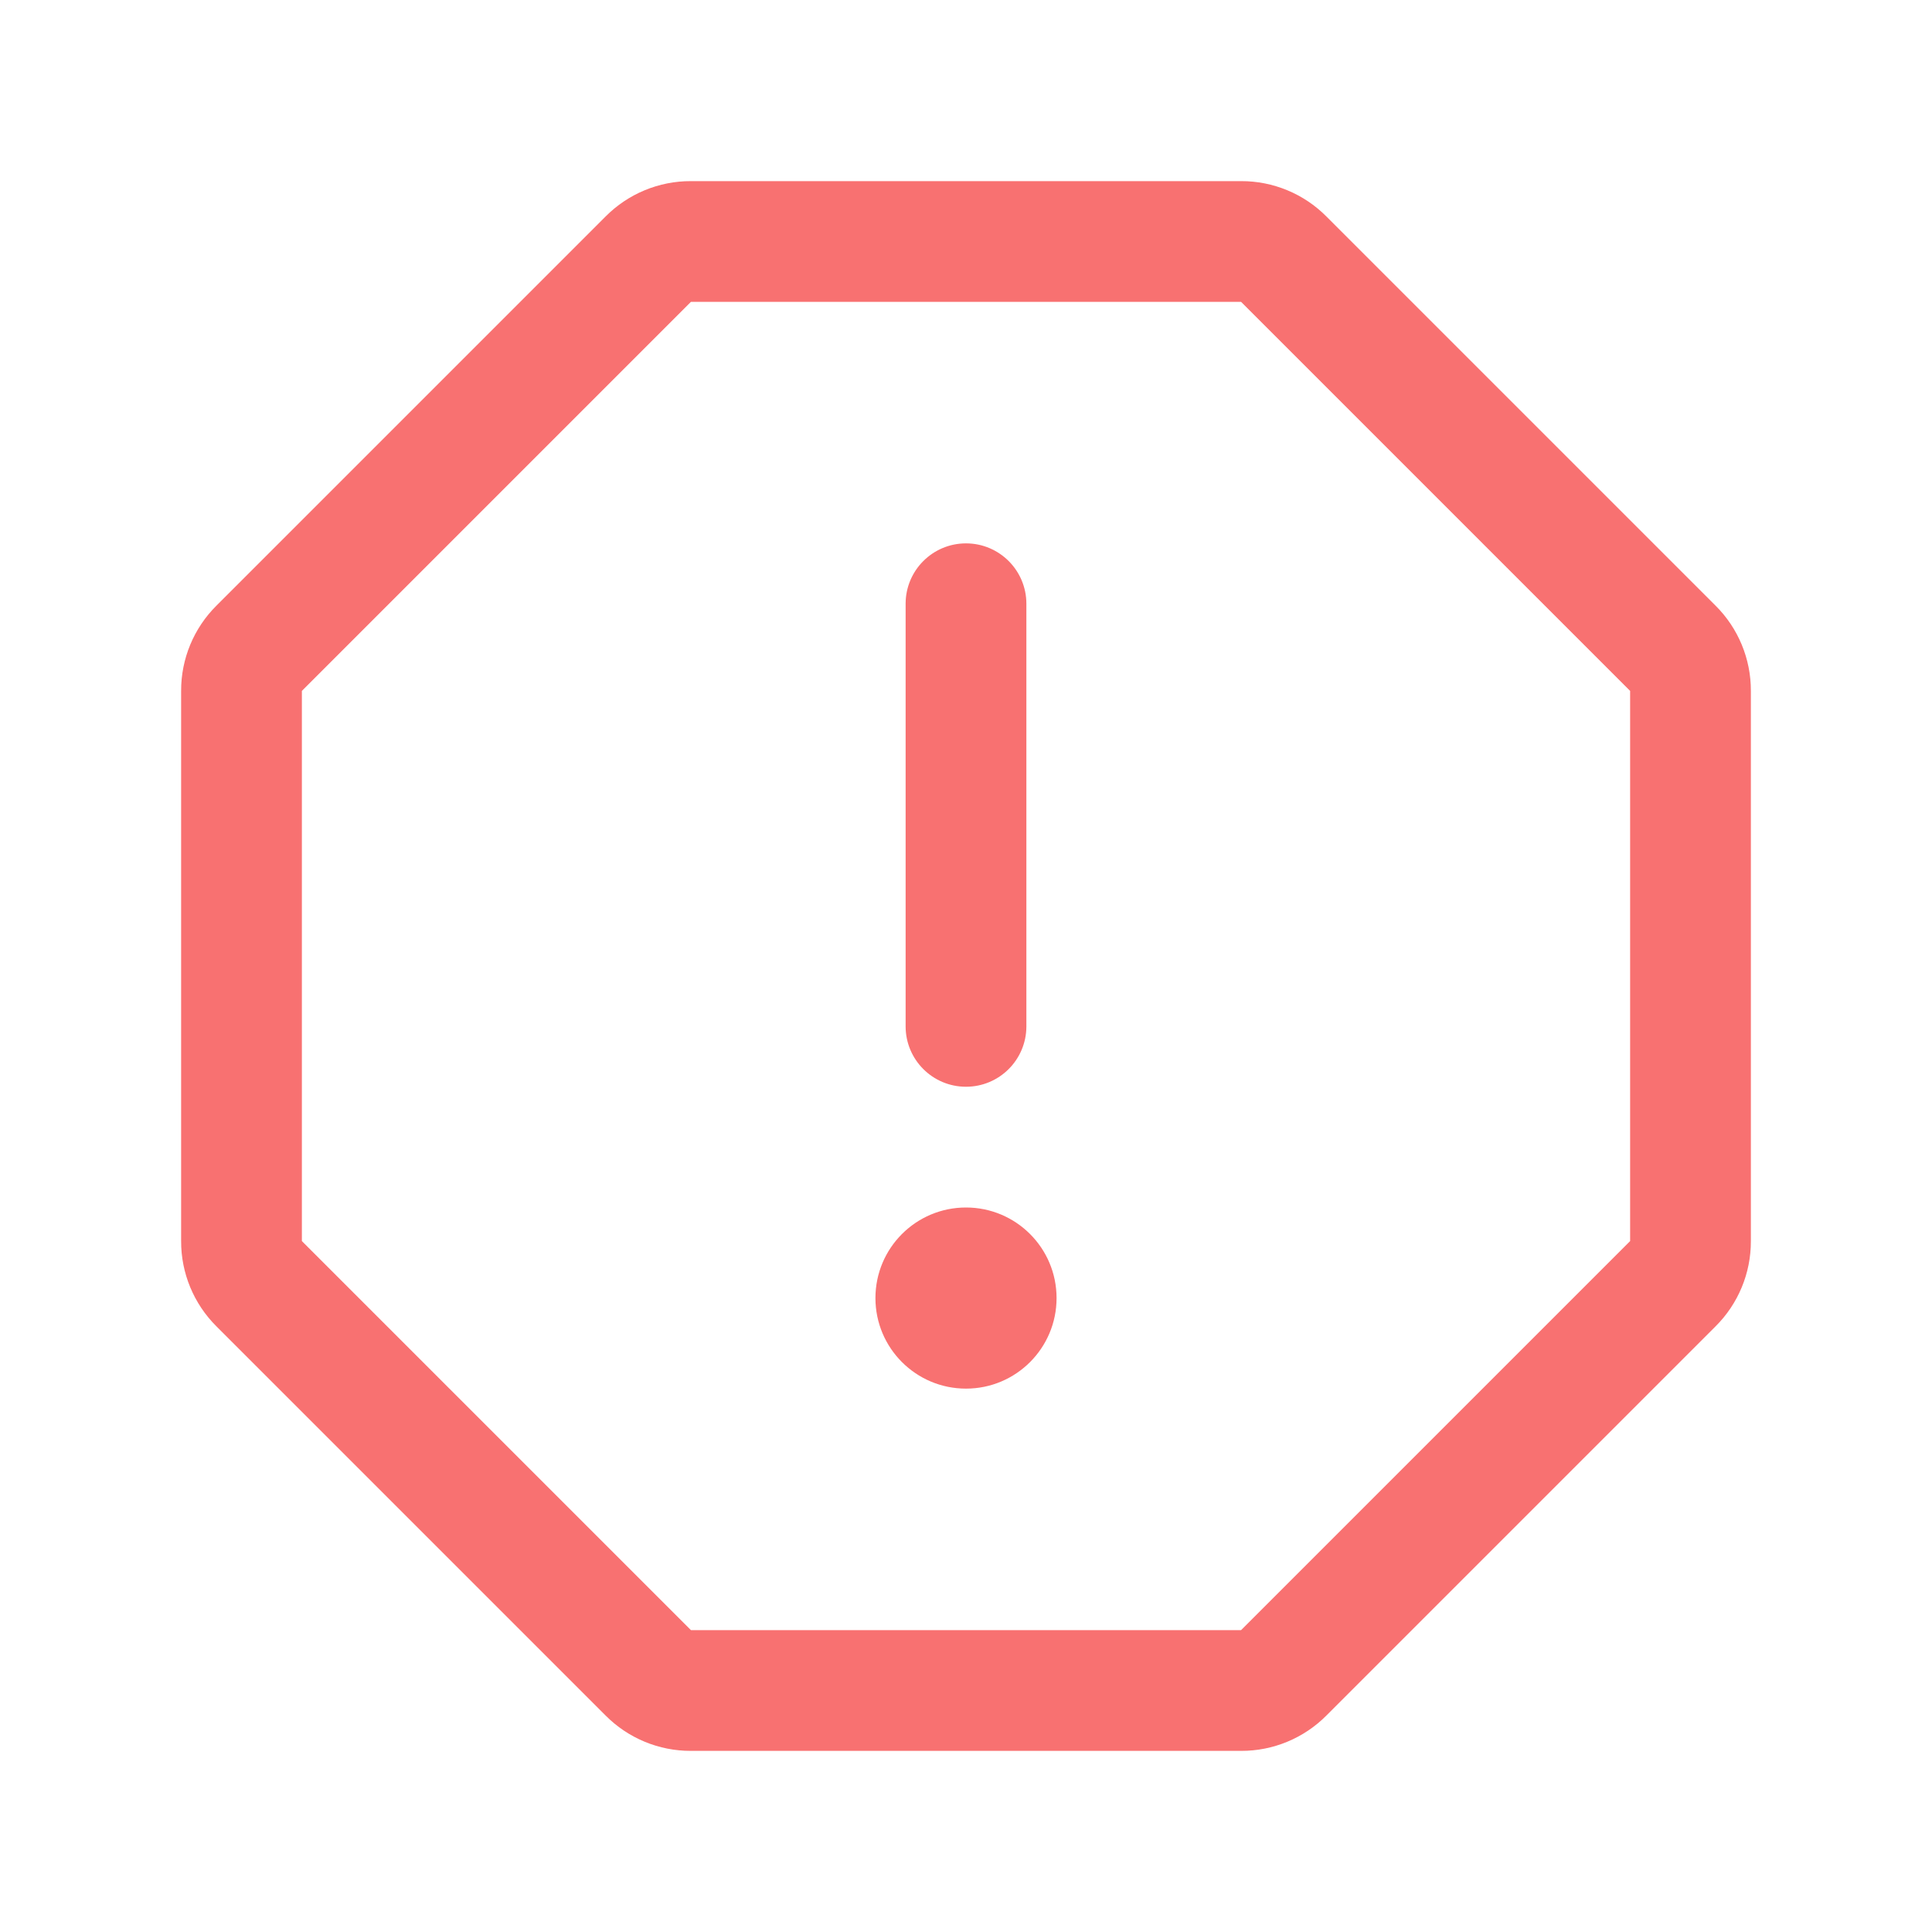
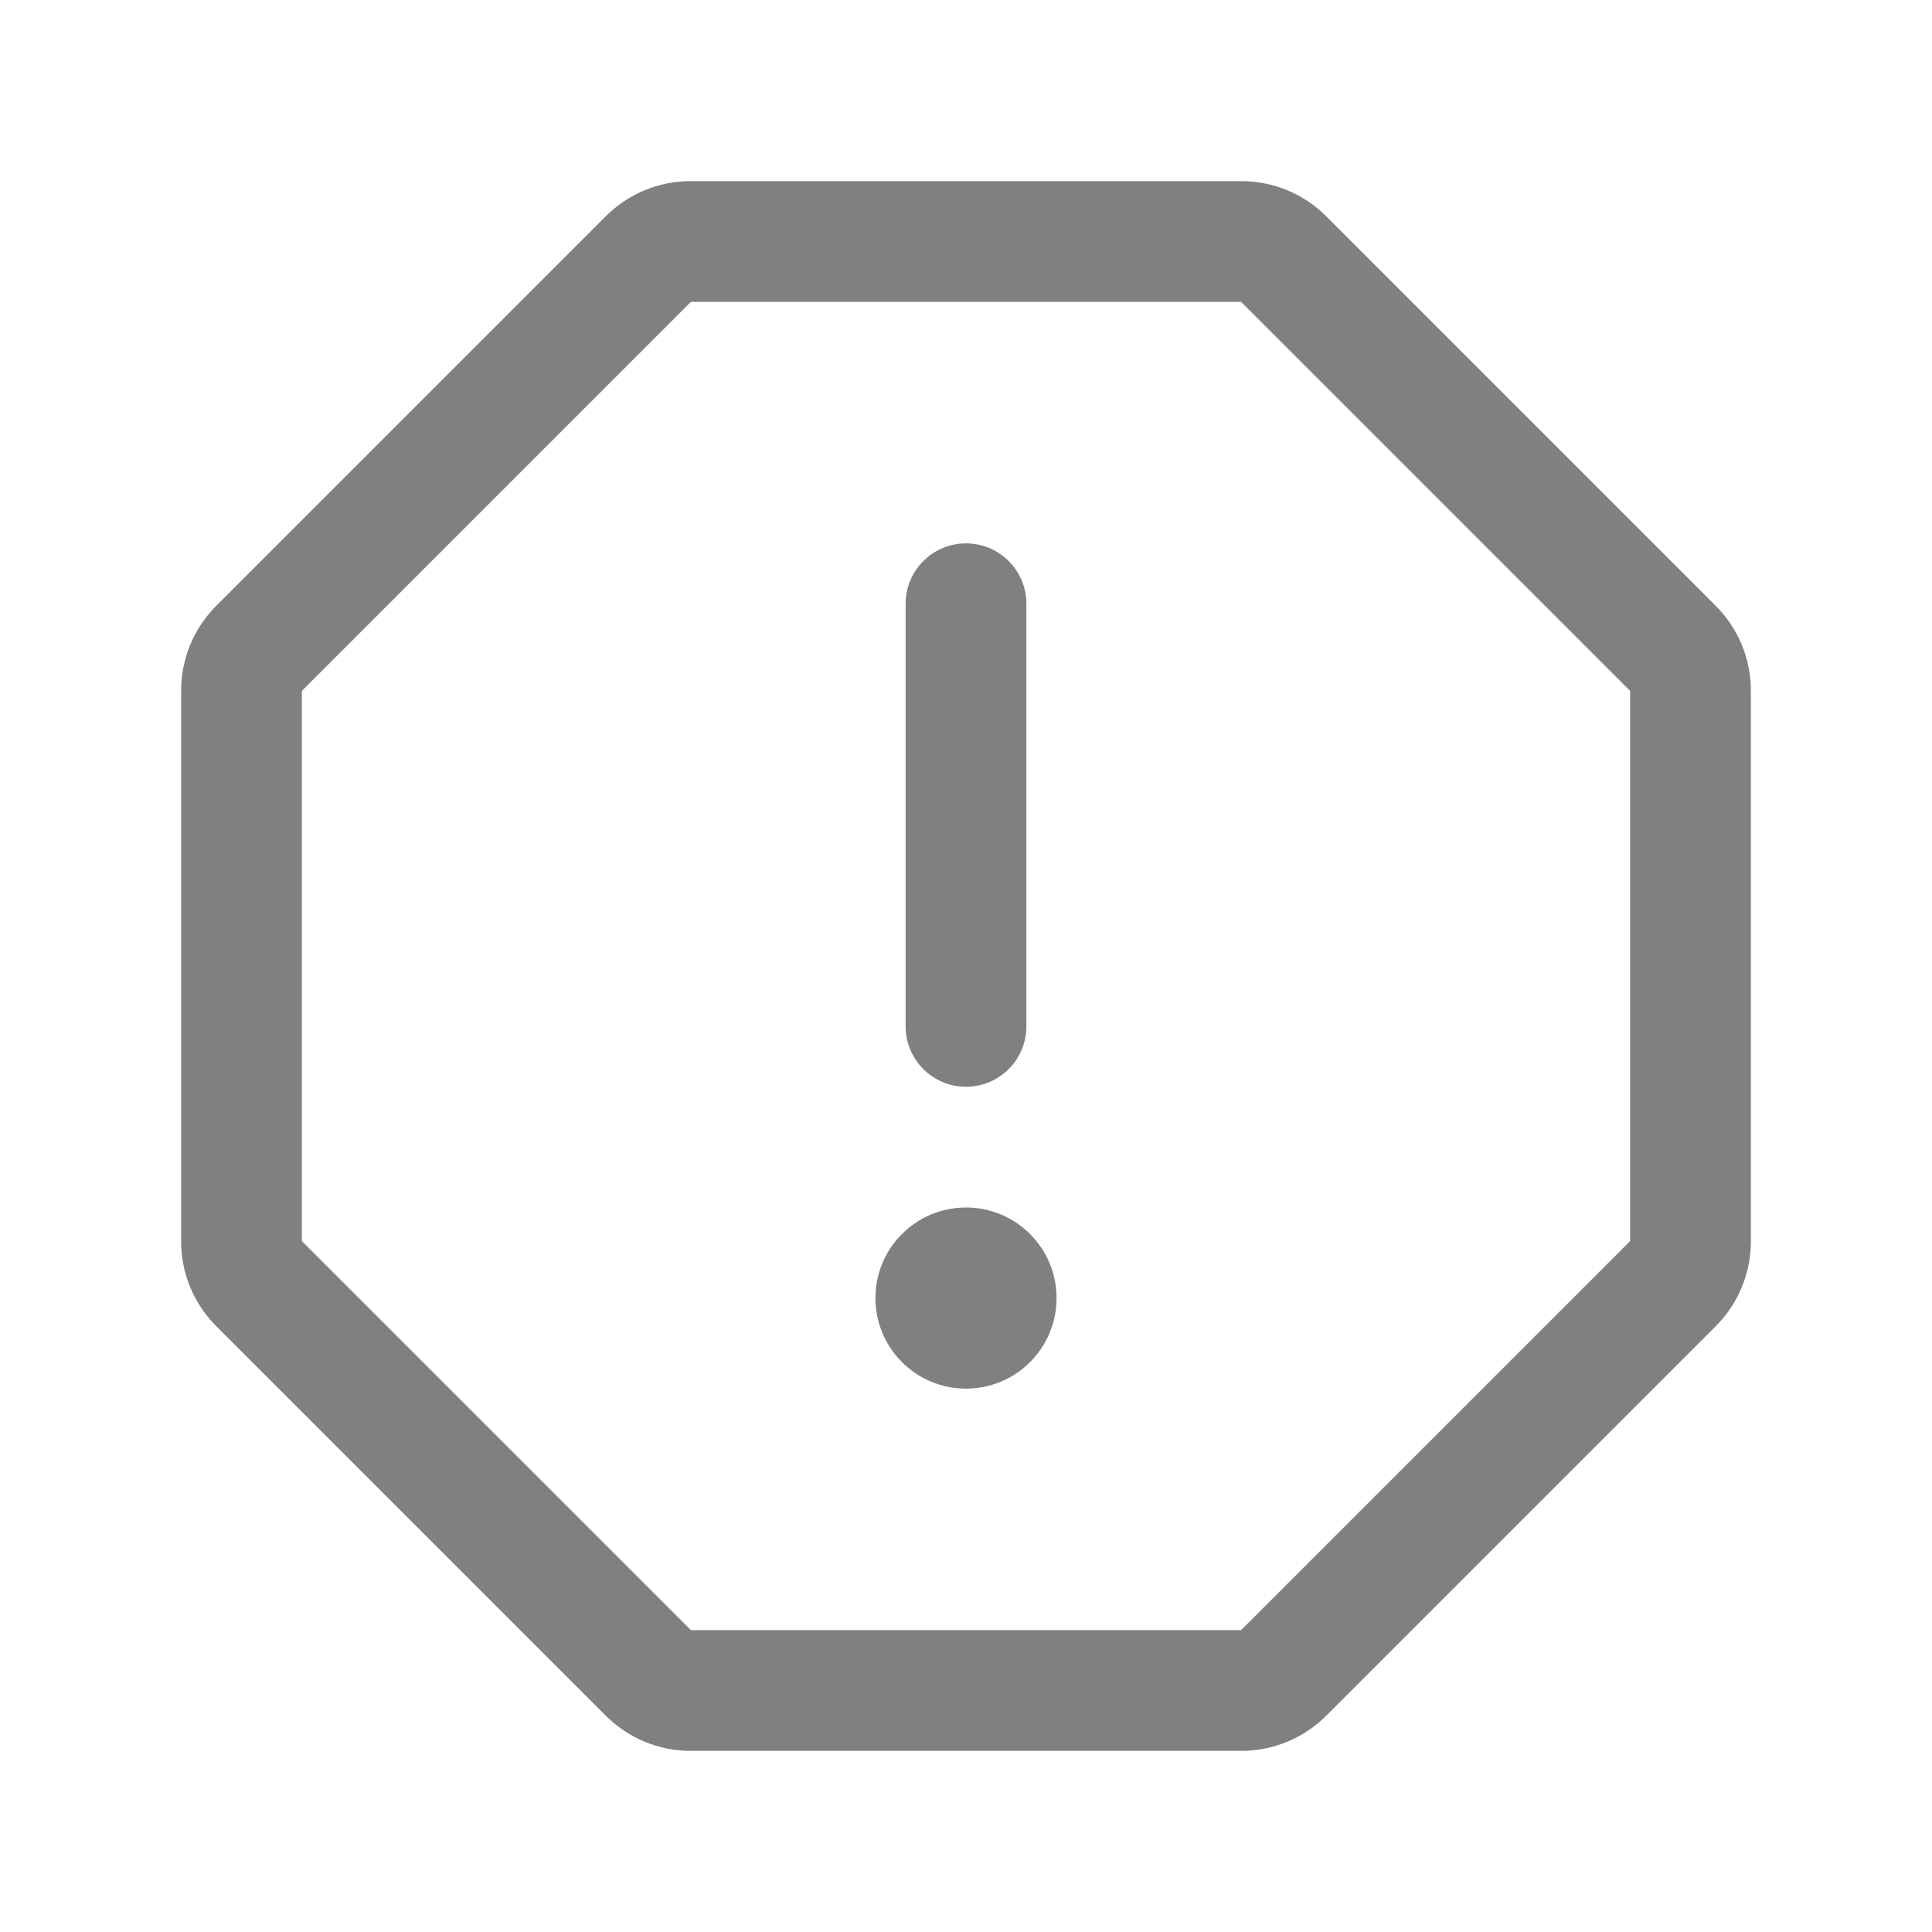
- <svg xmlns="http://www.w3.org/2000/svg" viewBox="0 0 256 256" fill="#f87171">
+ <svg xmlns="http://www.w3.org/2000/svg" viewBox="0 0 256 256" fill="#808080">
  <path d="M120,136V80a8,8,0,0,1,16,0v56a8,8,0,0,1-16,0ZM232,91.55v72.9a15.86,15.86,0,0,1-4.69,11.31l-51.55,51.55A15.86,15.86,0,0,1,164.45,232H91.55a15.86,15.86,0,0,1-11.31-4.69L28.69,175.76A15.86,15.86,0,0,1,24,164.45V91.55a15.86,15.86,0,0,1,4.69-11.31L80.24,28.69A15.86,15.86,0,0,1,91.55,24h72.9a15.86,15.86,0,0,1,11.31,4.69l51.55,51.55A15.86,15.86,0,0,1,232,91.55Zm-16,0L164.45,40H91.55L40,91.55v72.9L91.55,216h72.9L216,164.45ZM128,160a12,12,0,1,0,12,12A12,12,0,0,0,128,160Z" />
</svg>
